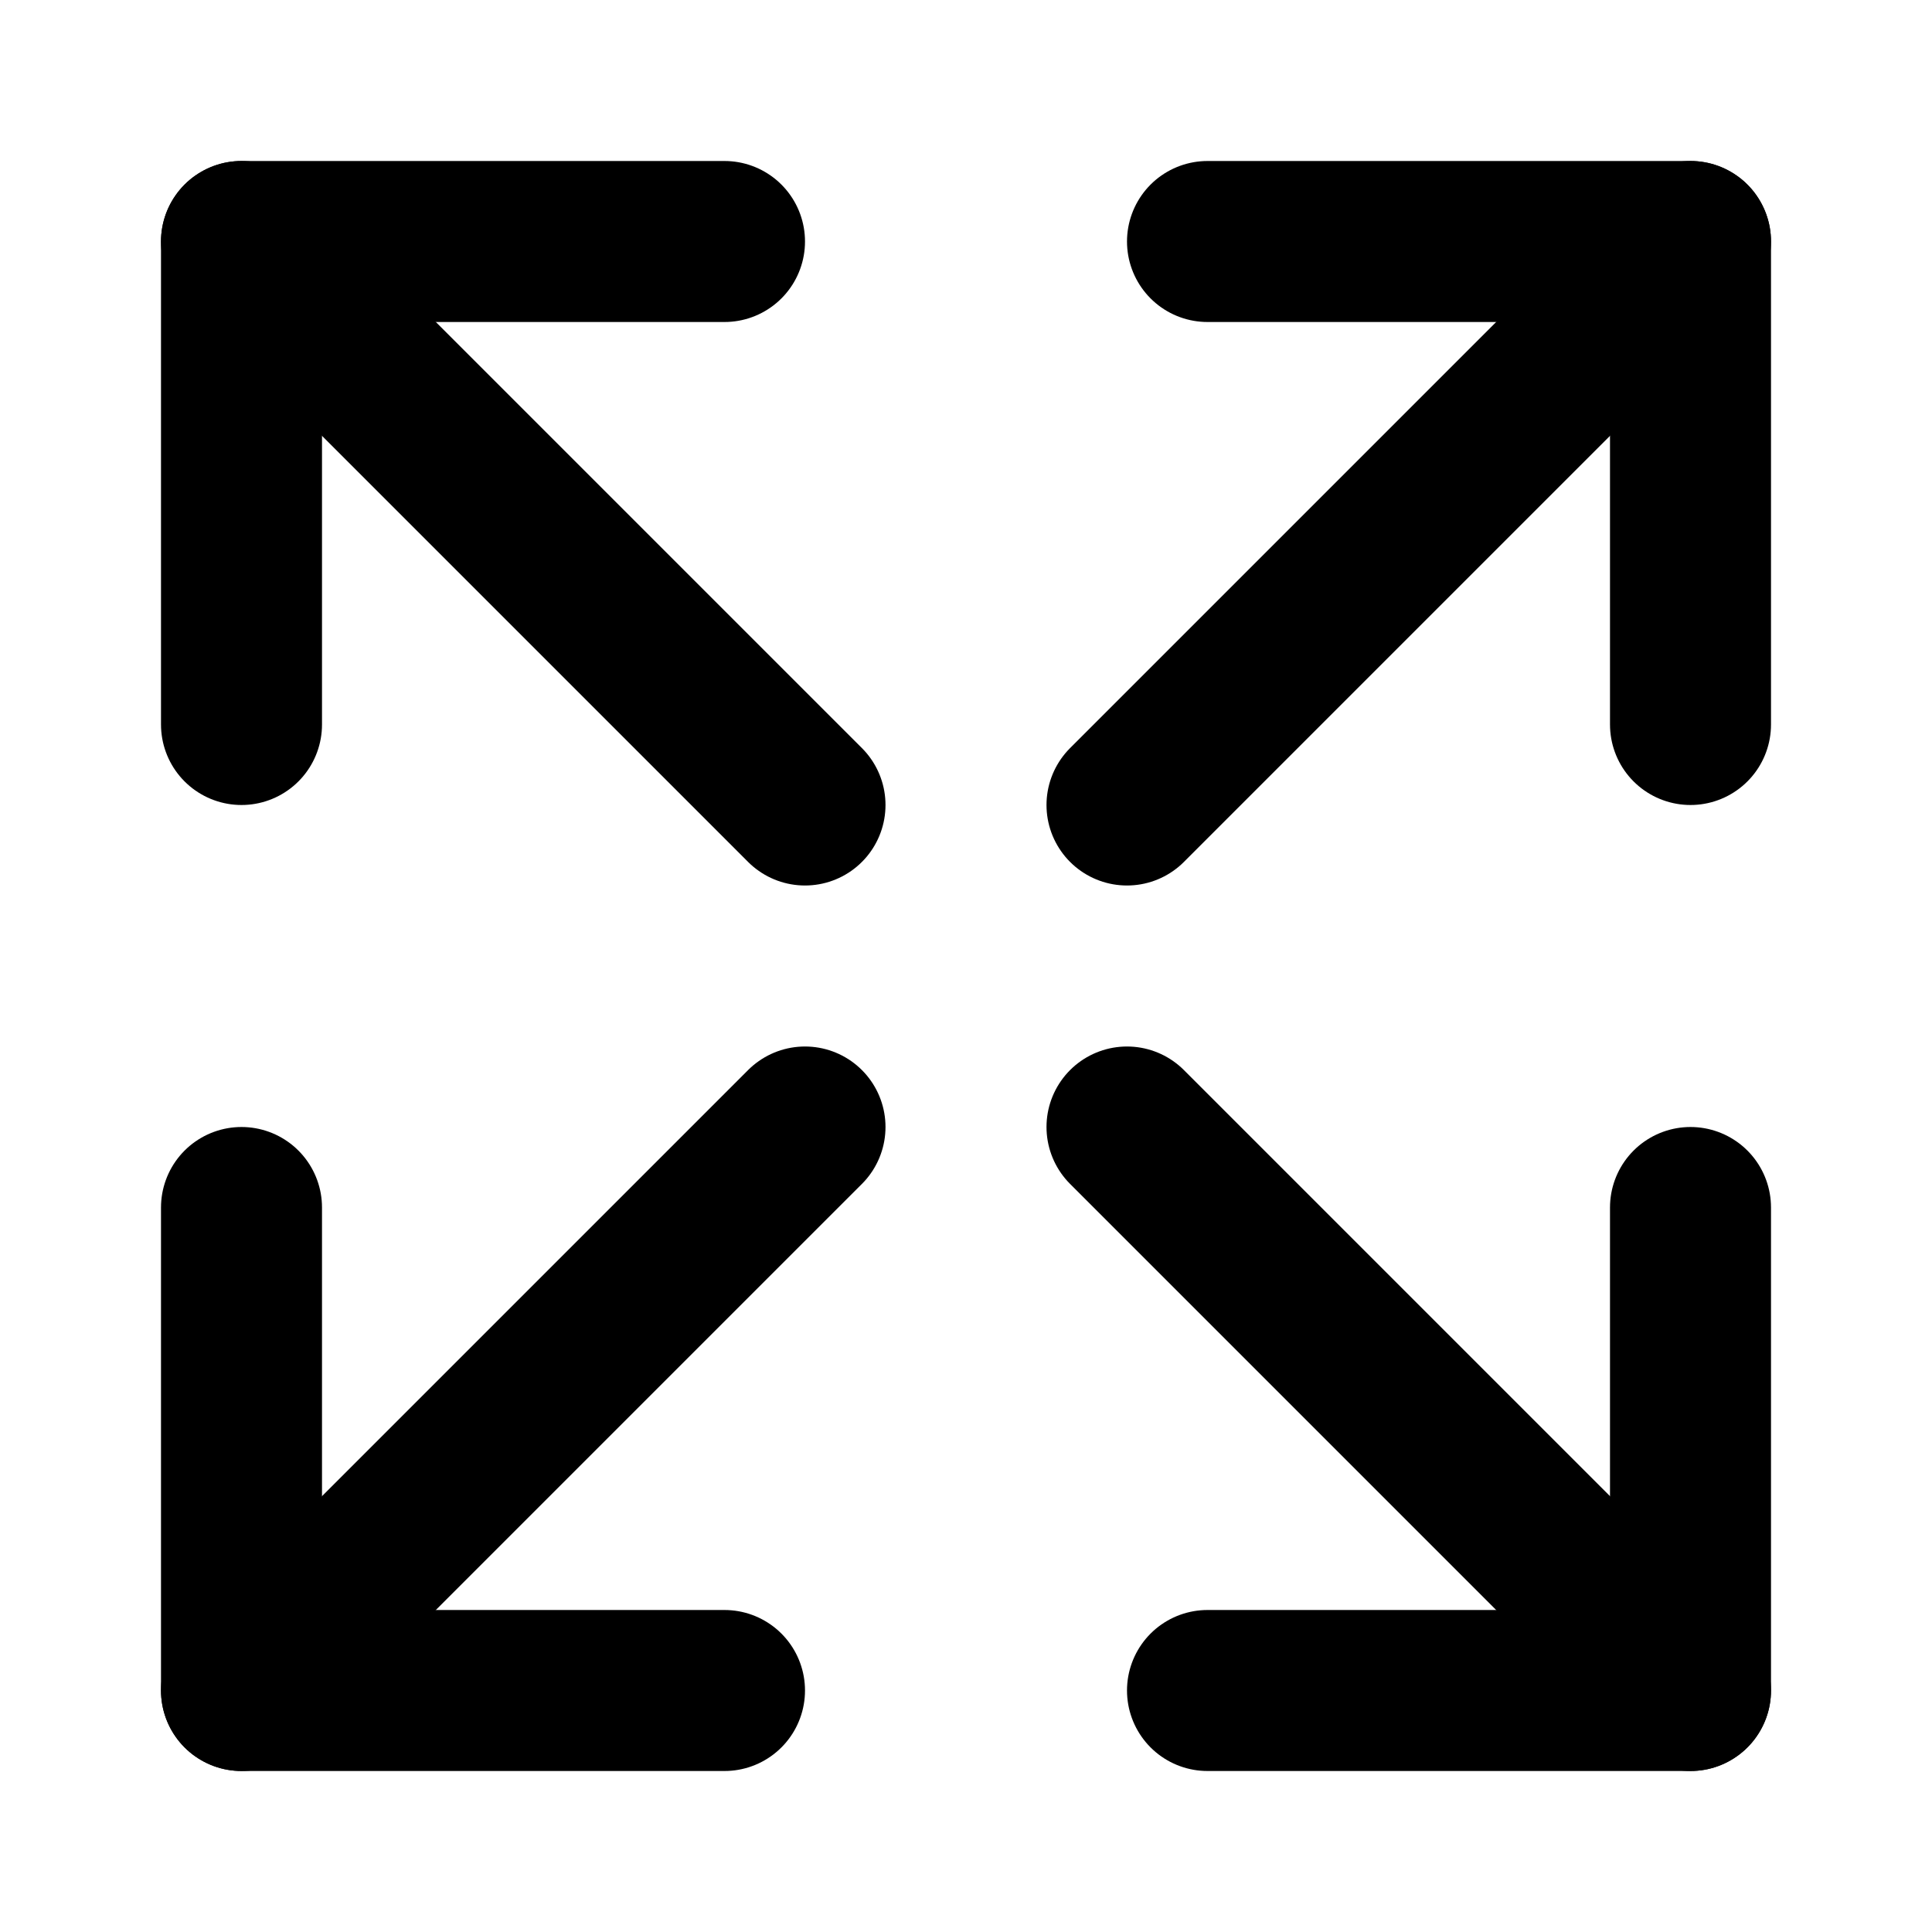
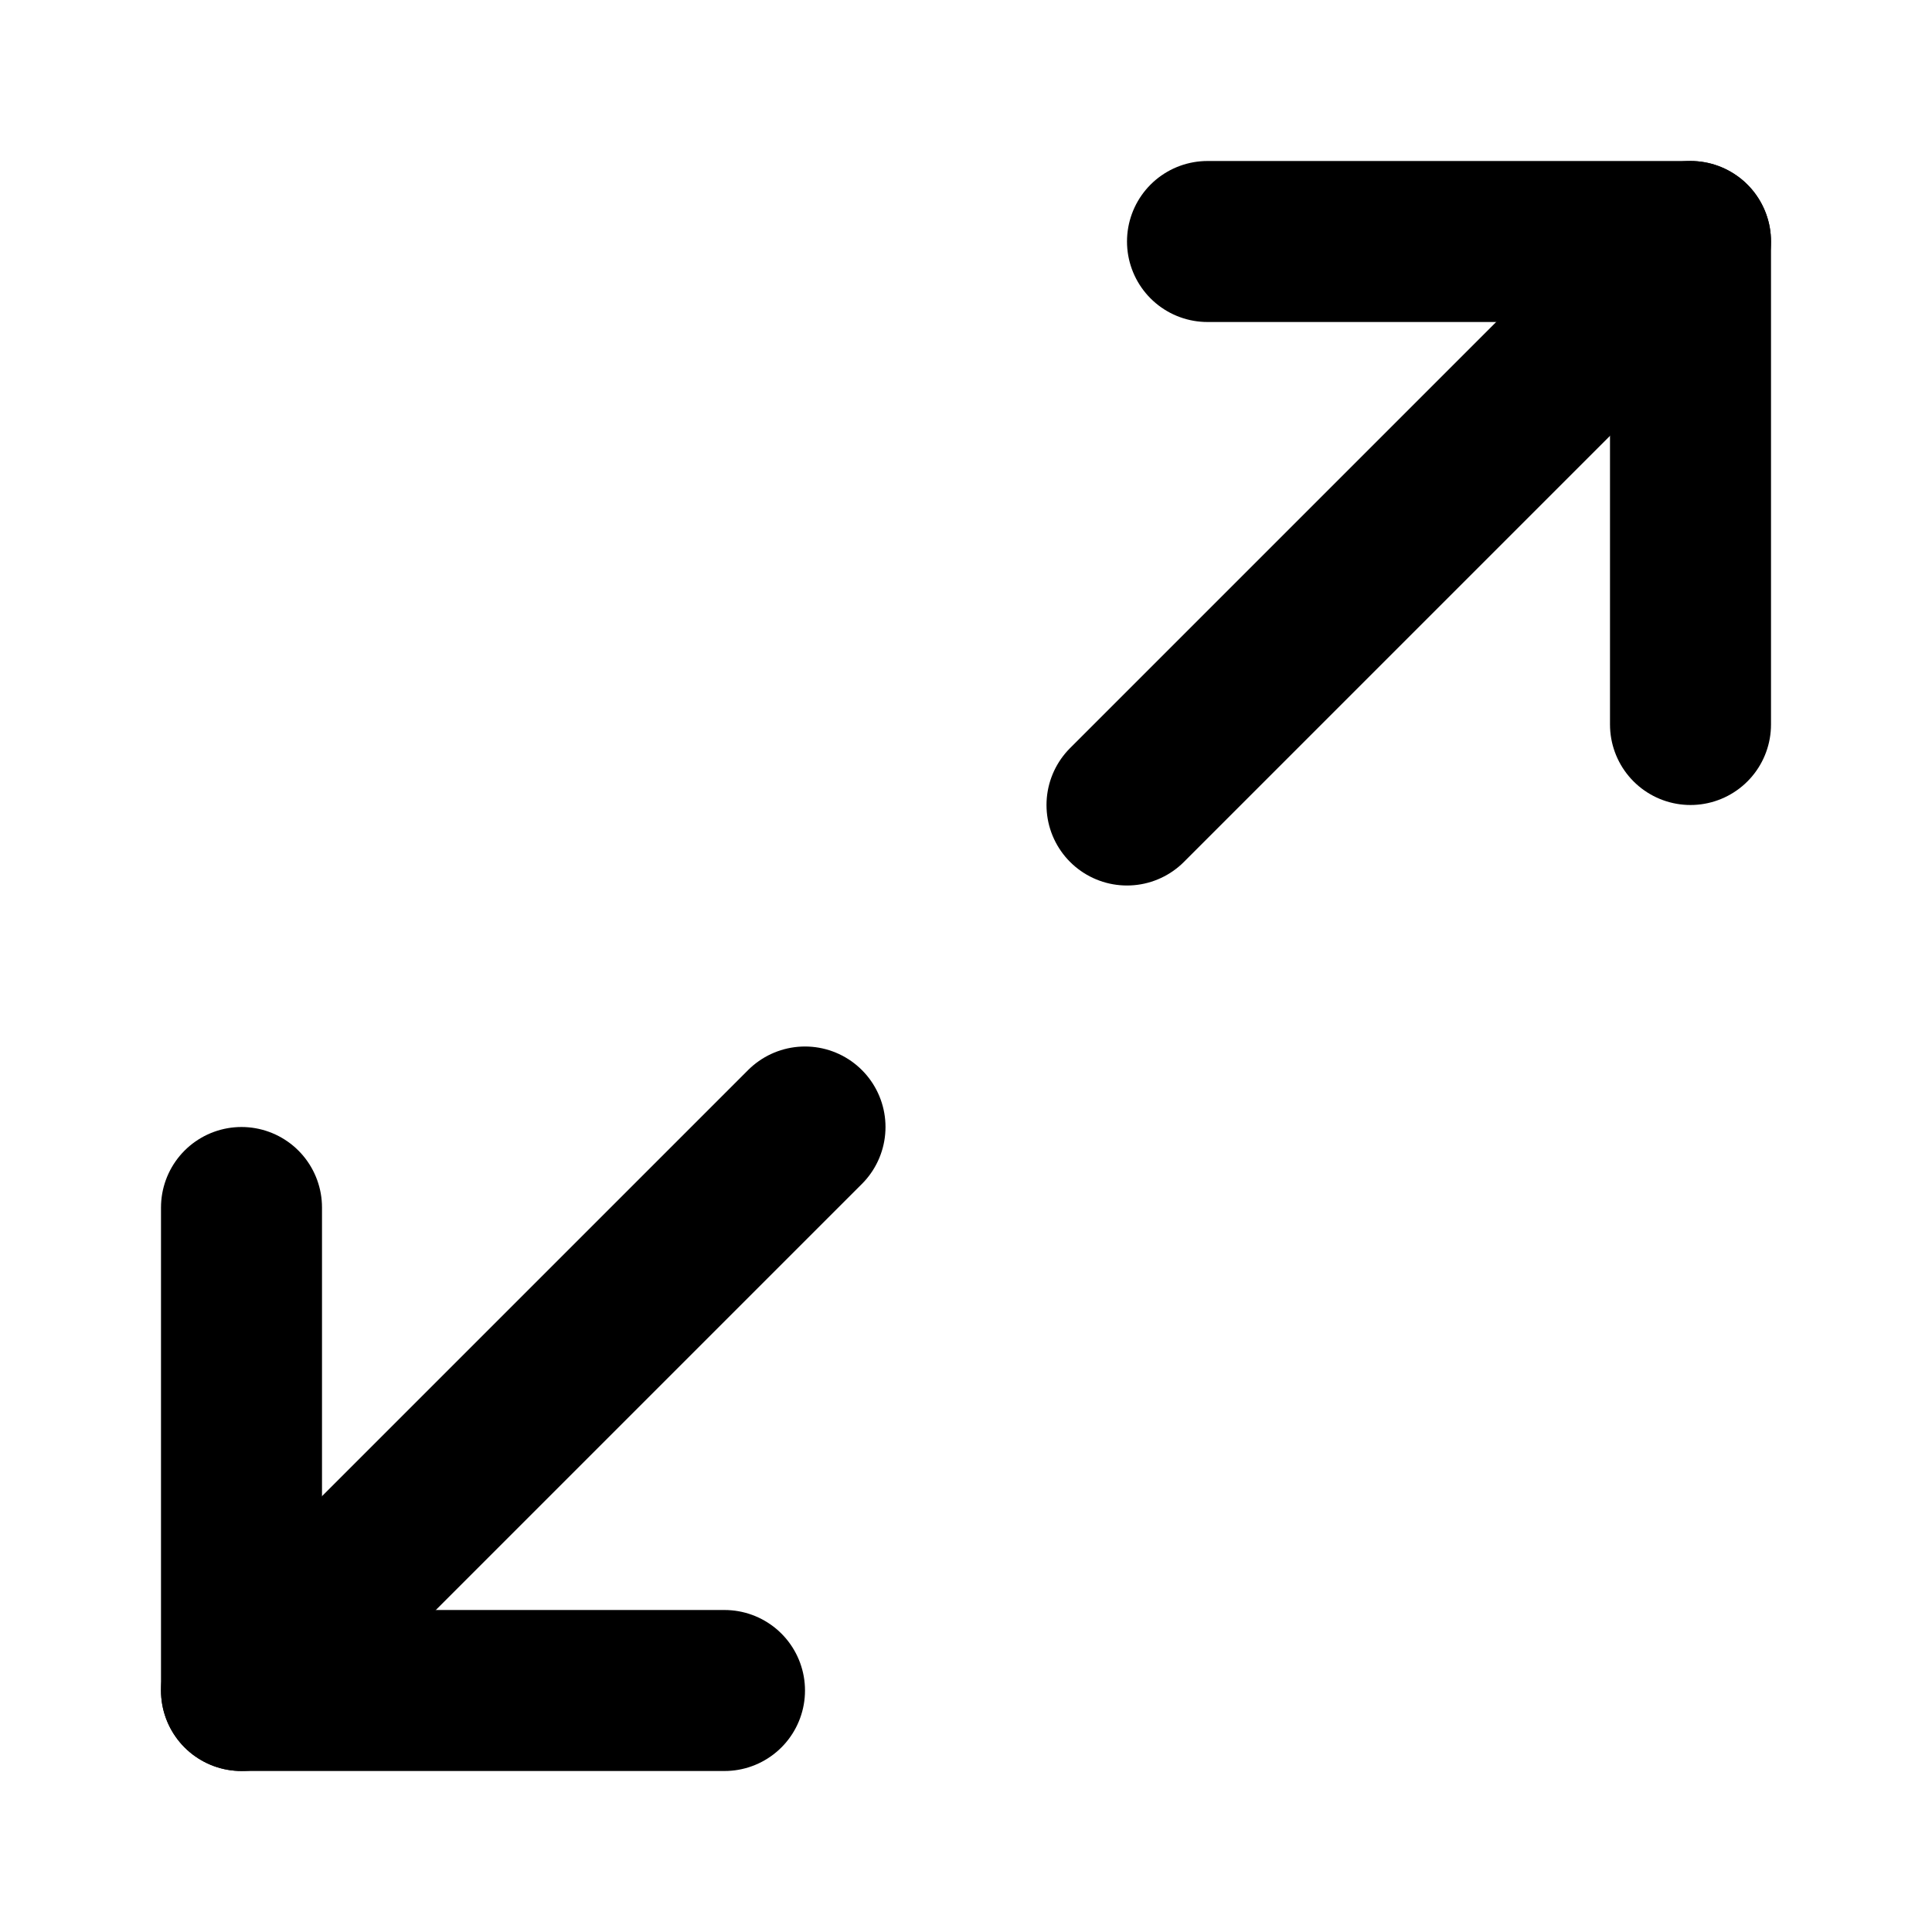
<svg xmlns="http://www.w3.org/2000/svg" width="24" height="24" viewBox="0 0 24 24" fill="none" stroke="currentColor" stroke-width="2" stroke-linecap="round" stroke-linejoin="round">
-   <path d="M15 3h6v6" />
+   <path d="m15 3 6 0 0 6" />
  <path d="m21 3-7 7" />
-   <path d="M9 21H3v-6" />
+   <path d="m9 21-6 0 0-6" />
  <path d="m3 21 7-7" />
-   <path d="M21 15v6h-6" />
-   <path d="m21 21-7-7" />
-   <path d="M3 9V3h6" />
-   <path d="m3 3 7 7" />
</svg>
